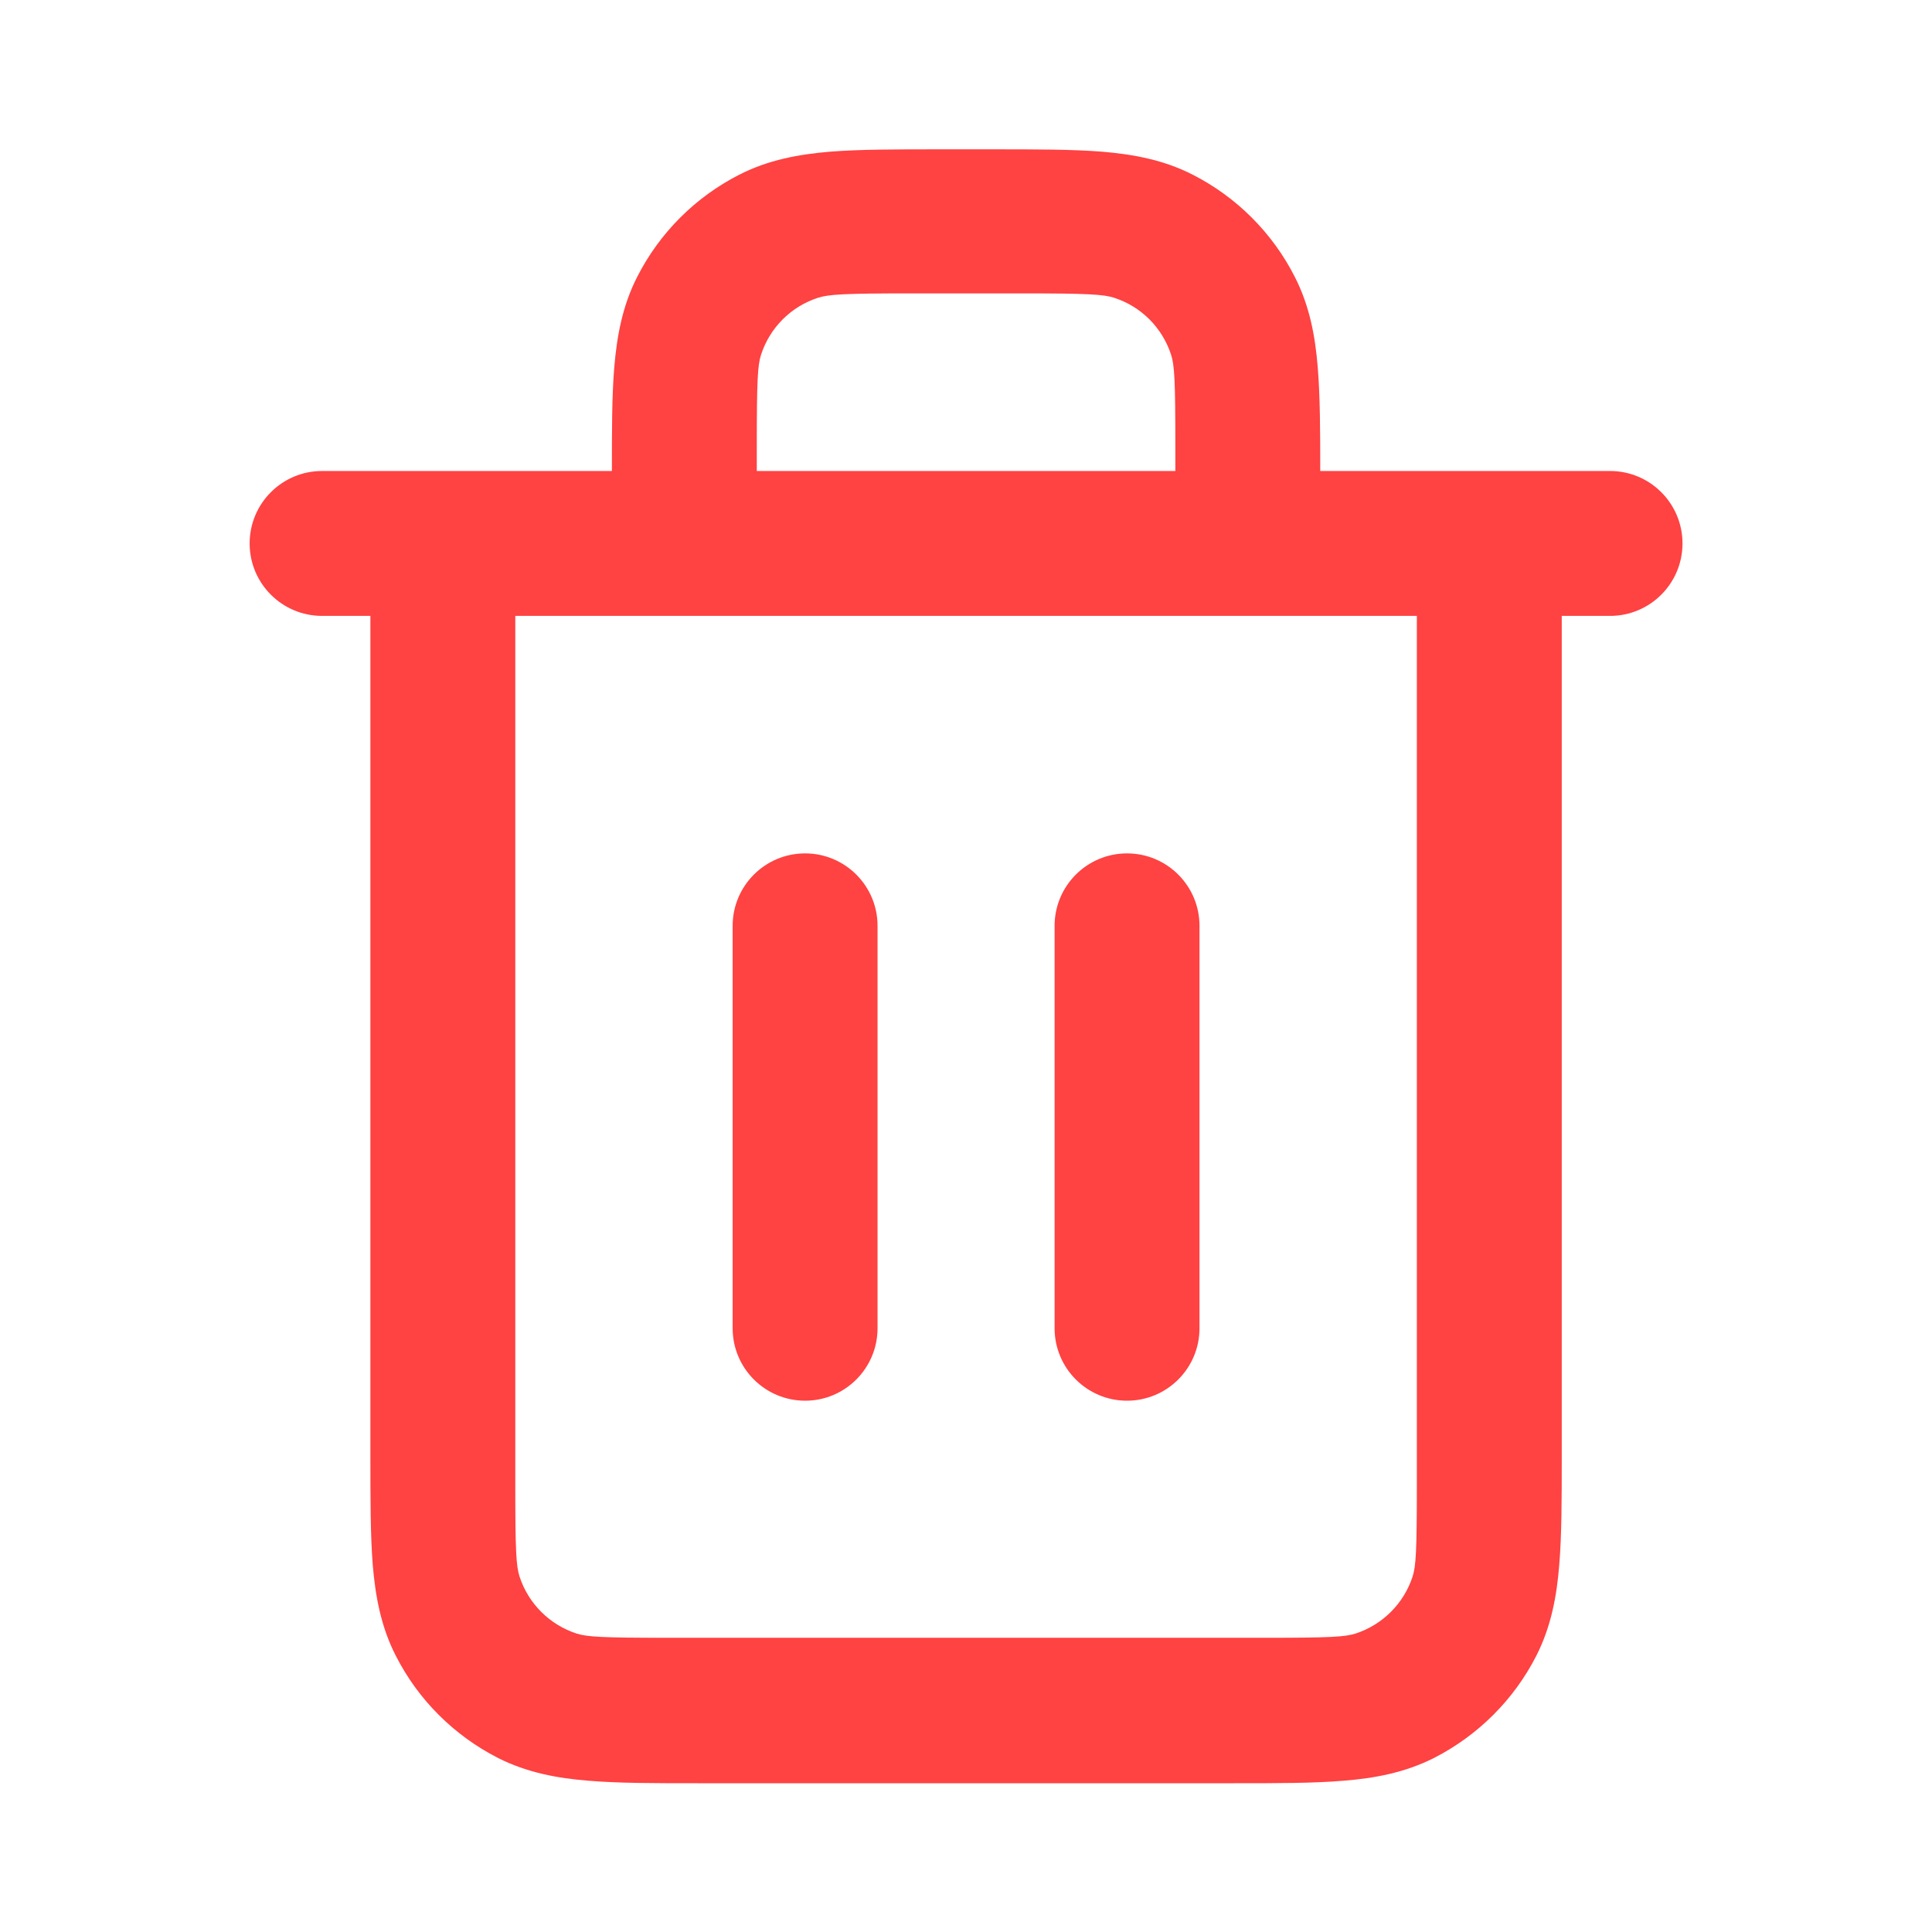
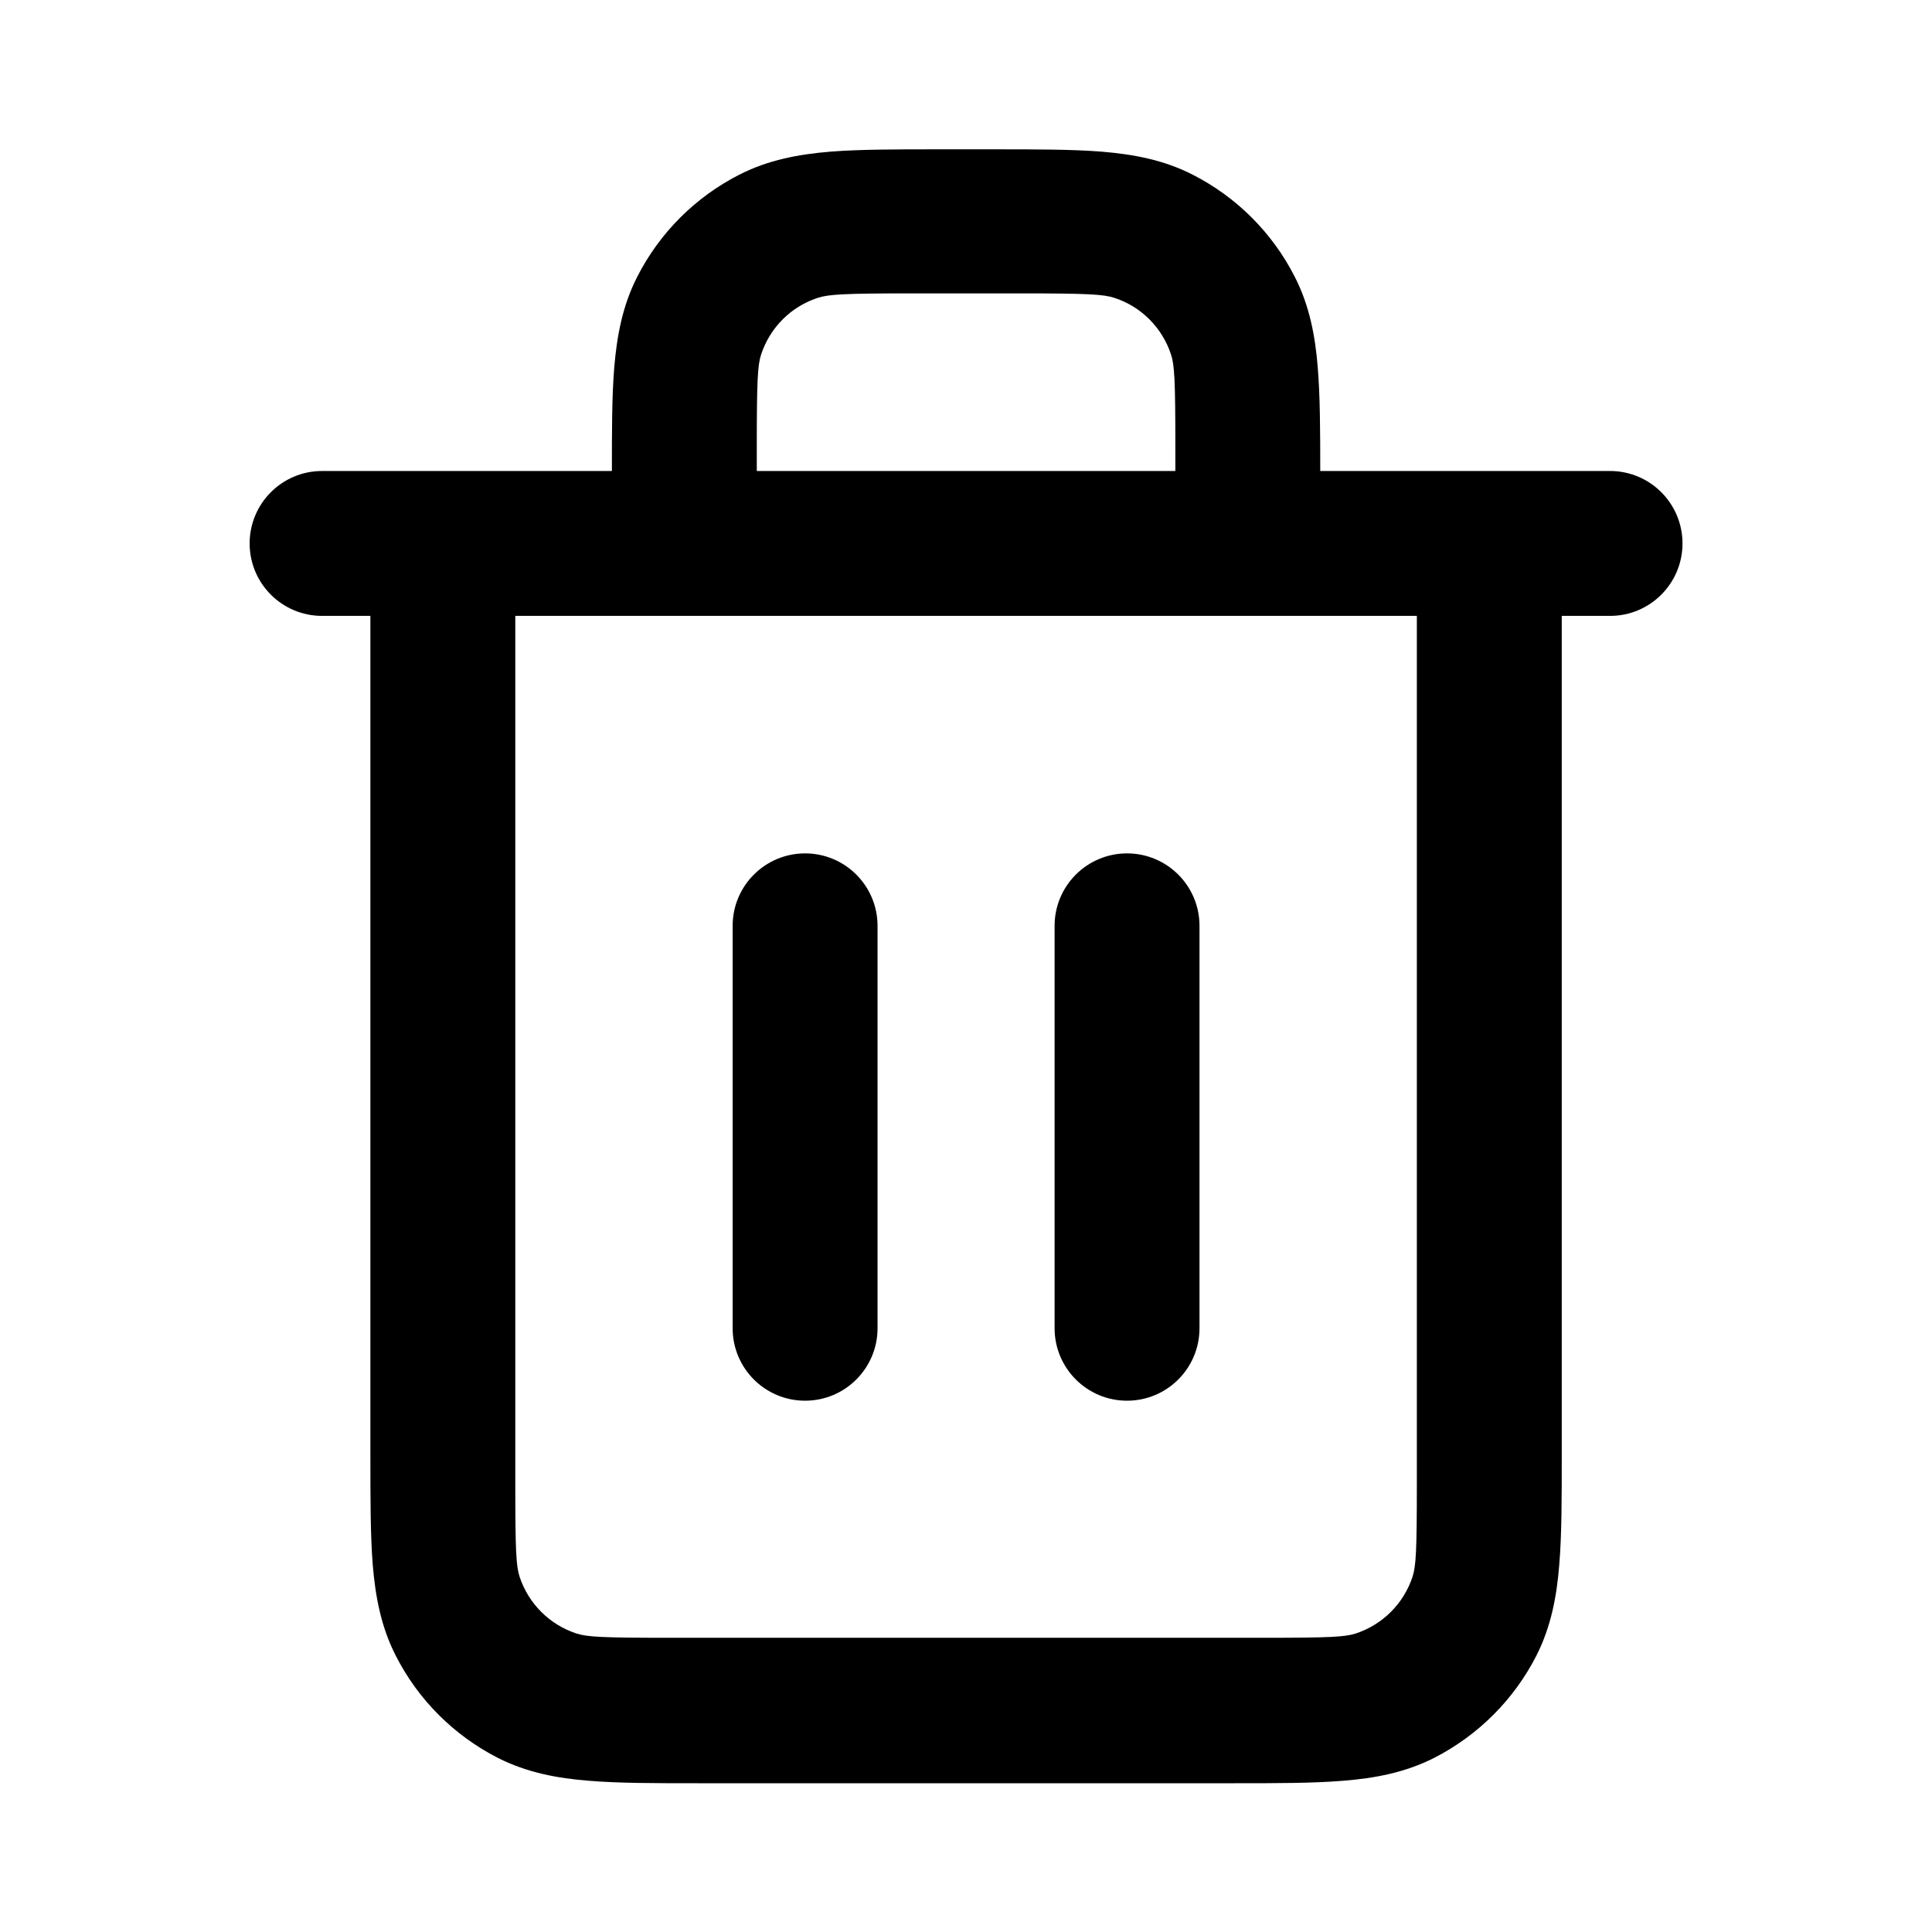
<svg xmlns="http://www.w3.org/2000/svg" width="14" height="14" viewBox="0 0 14 14" fill="none">
-   <path d="M5.834 6.184C6.124 6.184 6.359 6.419 6.359 6.709V9.625C6.359 9.915 6.124 10.15 5.834 10.15C5.544 10.15 5.309 9.915 5.309 9.625V6.709C5.309 6.419 5.544 6.184 5.834 6.184Z" fill="#FF4242" />
-   <path d="M8.167 6.184C8.457 6.184 8.692 6.419 8.692 6.709V9.625C8.692 9.915 8.457 10.15 8.167 10.15C7.877 10.15 7.642 9.915 7.642 9.625V6.709C7.642 6.419 7.877 6.184 8.167 6.184Z" fill="#FF4242" />
-   <path fill-rule="evenodd" clip-rule="evenodd" d="M11.667 3.413H9.567C9.567 3.121 9.566 2.871 9.549 2.664C9.531 2.437 9.49 2.216 9.382 2.005C9.22 1.687 8.961 1.428 8.643 1.266C8.432 1.158 8.211 1.118 7.984 1.099C7.768 1.082 7.505 1.082 7.196 1.082H6.805C6.495 1.082 6.232 1.082 6.016 1.099C5.789 1.118 5.568 1.158 5.357 1.266C5.039 1.428 4.78 1.687 4.618 2.005C4.51 2.216 4.47 2.437 4.451 2.664C4.434 2.871 4.434 3.121 4.434 3.413H2.334C2.044 3.413 1.809 3.648 1.809 3.938C1.809 4.228 2.044 4.463 2.334 4.463H2.684L2.684 10.551C2.684 10.86 2.684 11.123 2.701 11.339C2.72 11.566 2.76 11.787 2.868 11.998C3.03 12.317 3.289 12.575 3.607 12.738C3.818 12.845 4.039 12.886 4.266 12.904C4.482 12.922 4.745 12.922 5.054 12.922H8.946C9.255 12.922 9.518 12.922 9.734 12.904C9.961 12.886 10.182 12.845 10.393 12.738C10.711 12.575 10.97 12.317 11.133 11.998C11.24 11.787 11.281 11.566 11.299 11.339C11.317 11.123 11.317 10.86 11.317 10.551V4.463H11.667C11.957 4.463 12.192 4.228 12.192 3.938C12.192 3.648 11.957 3.413 11.667 3.413ZM8.517 3.413H5.484V3.235C5.484 2.759 5.49 2.646 5.515 2.57C5.579 2.374 5.732 2.221 5.927 2.158C6.004 2.133 6.117 2.126 6.592 2.126H7.409C7.884 2.126 7.997 2.133 8.074 2.158C8.269 2.221 8.422 2.374 8.486 2.57C8.511 2.646 8.517 2.759 8.517 3.235V3.413ZM3.734 10.76V4.463H10.267V10.76C10.267 11.235 10.261 11.348 10.236 11.425C10.172 11.62 10.019 11.773 9.824 11.837C9.747 11.862 9.634 11.868 9.159 11.868H4.842C4.367 11.868 4.254 11.862 4.177 11.837C3.982 11.773 3.829 11.62 3.765 11.425C3.74 11.348 3.734 11.235 3.734 10.76Z" fill="#FF4242" />
+   <path d="M5.834 6.184C6.124 6.184 6.359 6.419 6.359 6.709V9.625C6.359 9.915 6.124 10.15 5.834 10.15C5.544 10.15 5.309 9.915 5.309 9.625V6.709C5.309 6.419 5.544 6.184 5.834 6.184Z" fill="currentColor" />
+   <path d="M8.167 6.184C8.457 6.184 8.692 6.419 8.692 6.709V9.625C8.692 9.915 8.457 10.15 8.167 10.15C7.877 10.15 7.642 9.915 7.642 9.625V6.709C7.642 6.419 7.877 6.184 8.167 6.184Z" fill="currentColor" />
+   <path fill-rule="evenodd" clip-rule="evenodd" d="M11.667 3.413H9.567C9.567 3.121 9.566 2.871 9.549 2.664C9.531 2.437 9.49 2.216 9.382 2.005C9.22 1.687 8.961 1.428 8.643 1.266C8.432 1.158 8.211 1.118 7.984 1.099C7.768 1.082 7.505 1.082 7.196 1.082H6.805C6.495 1.082 6.232 1.082 6.016 1.099C5.789 1.118 5.568 1.158 5.357 1.266C5.039 1.428 4.78 1.687 4.618 2.005C4.51 2.216 4.47 2.437 4.451 2.664C4.434 2.871 4.434 3.121 4.434 3.413H2.334C2.044 3.413 1.809 3.648 1.809 3.938C1.809 4.228 2.044 4.463 2.334 4.463H2.684L2.684 10.551C2.684 10.86 2.684 11.123 2.701 11.339C2.72 11.566 2.76 11.787 2.868 11.998C3.03 12.317 3.289 12.575 3.607 12.738C3.818 12.845 4.039 12.886 4.266 12.904C4.482 12.922 4.745 12.922 5.054 12.922H8.946C9.255 12.922 9.518 12.922 9.734 12.904C9.961 12.886 10.182 12.845 10.393 12.738C10.711 12.575 10.97 12.317 11.133 11.998C11.24 11.787 11.281 11.566 11.299 11.339C11.317 11.123 11.317 10.86 11.317 10.551V4.463H11.667C11.957 4.463 12.192 4.228 12.192 3.938C12.192 3.648 11.957 3.413 11.667 3.413ZM8.517 3.413H5.484V3.235C5.484 2.759 5.49 2.646 5.515 2.57C5.579 2.374 5.732 2.221 5.927 2.158C6.004 2.133 6.117 2.126 6.592 2.126H7.409C7.884 2.126 7.997 2.133 8.074 2.158C8.269 2.221 8.422 2.374 8.486 2.57C8.511 2.646 8.517 2.759 8.517 3.235V3.413ZM3.734 10.76V4.463H10.267V10.76C10.267 11.235 10.261 11.348 10.236 11.425C10.172 11.62 10.019 11.773 9.824 11.837C9.747 11.862 9.634 11.868 9.159 11.868H4.842C4.367 11.868 4.254 11.862 4.177 11.837C3.982 11.773 3.829 11.62 3.765 11.425C3.74 11.348 3.734 11.235 3.734 10.76Z" fill="currentColor" />
</svg>
